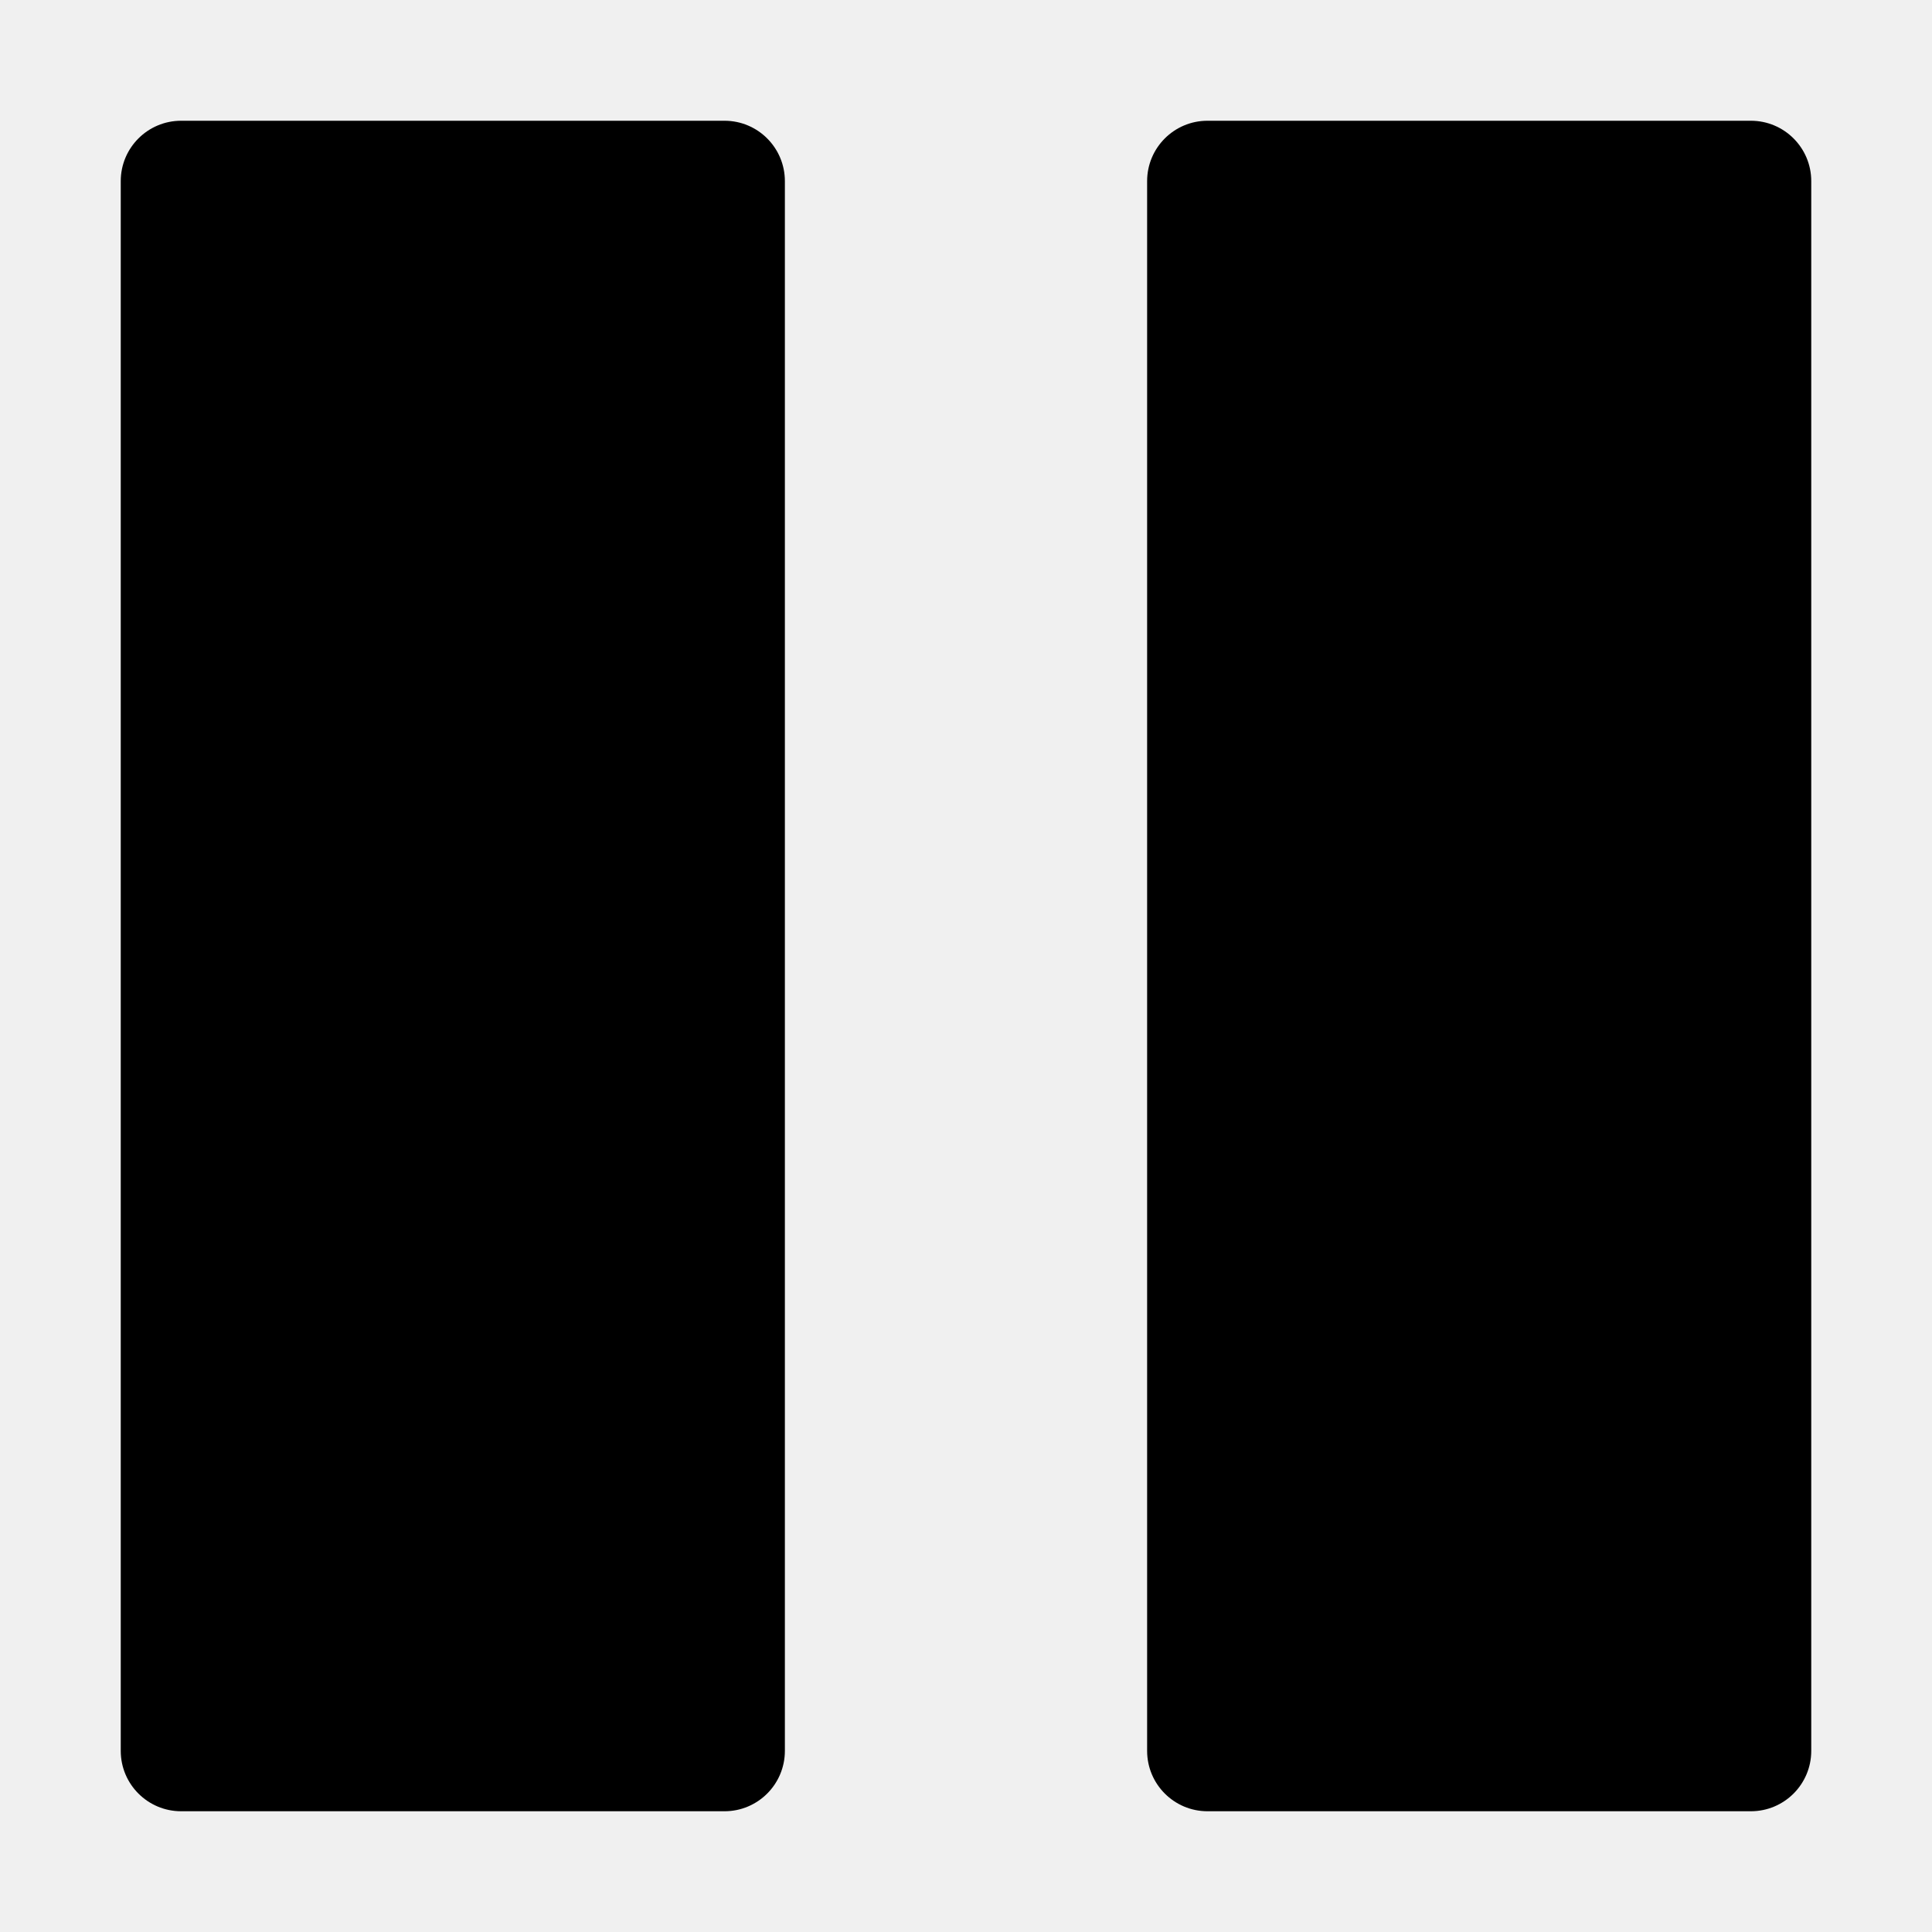
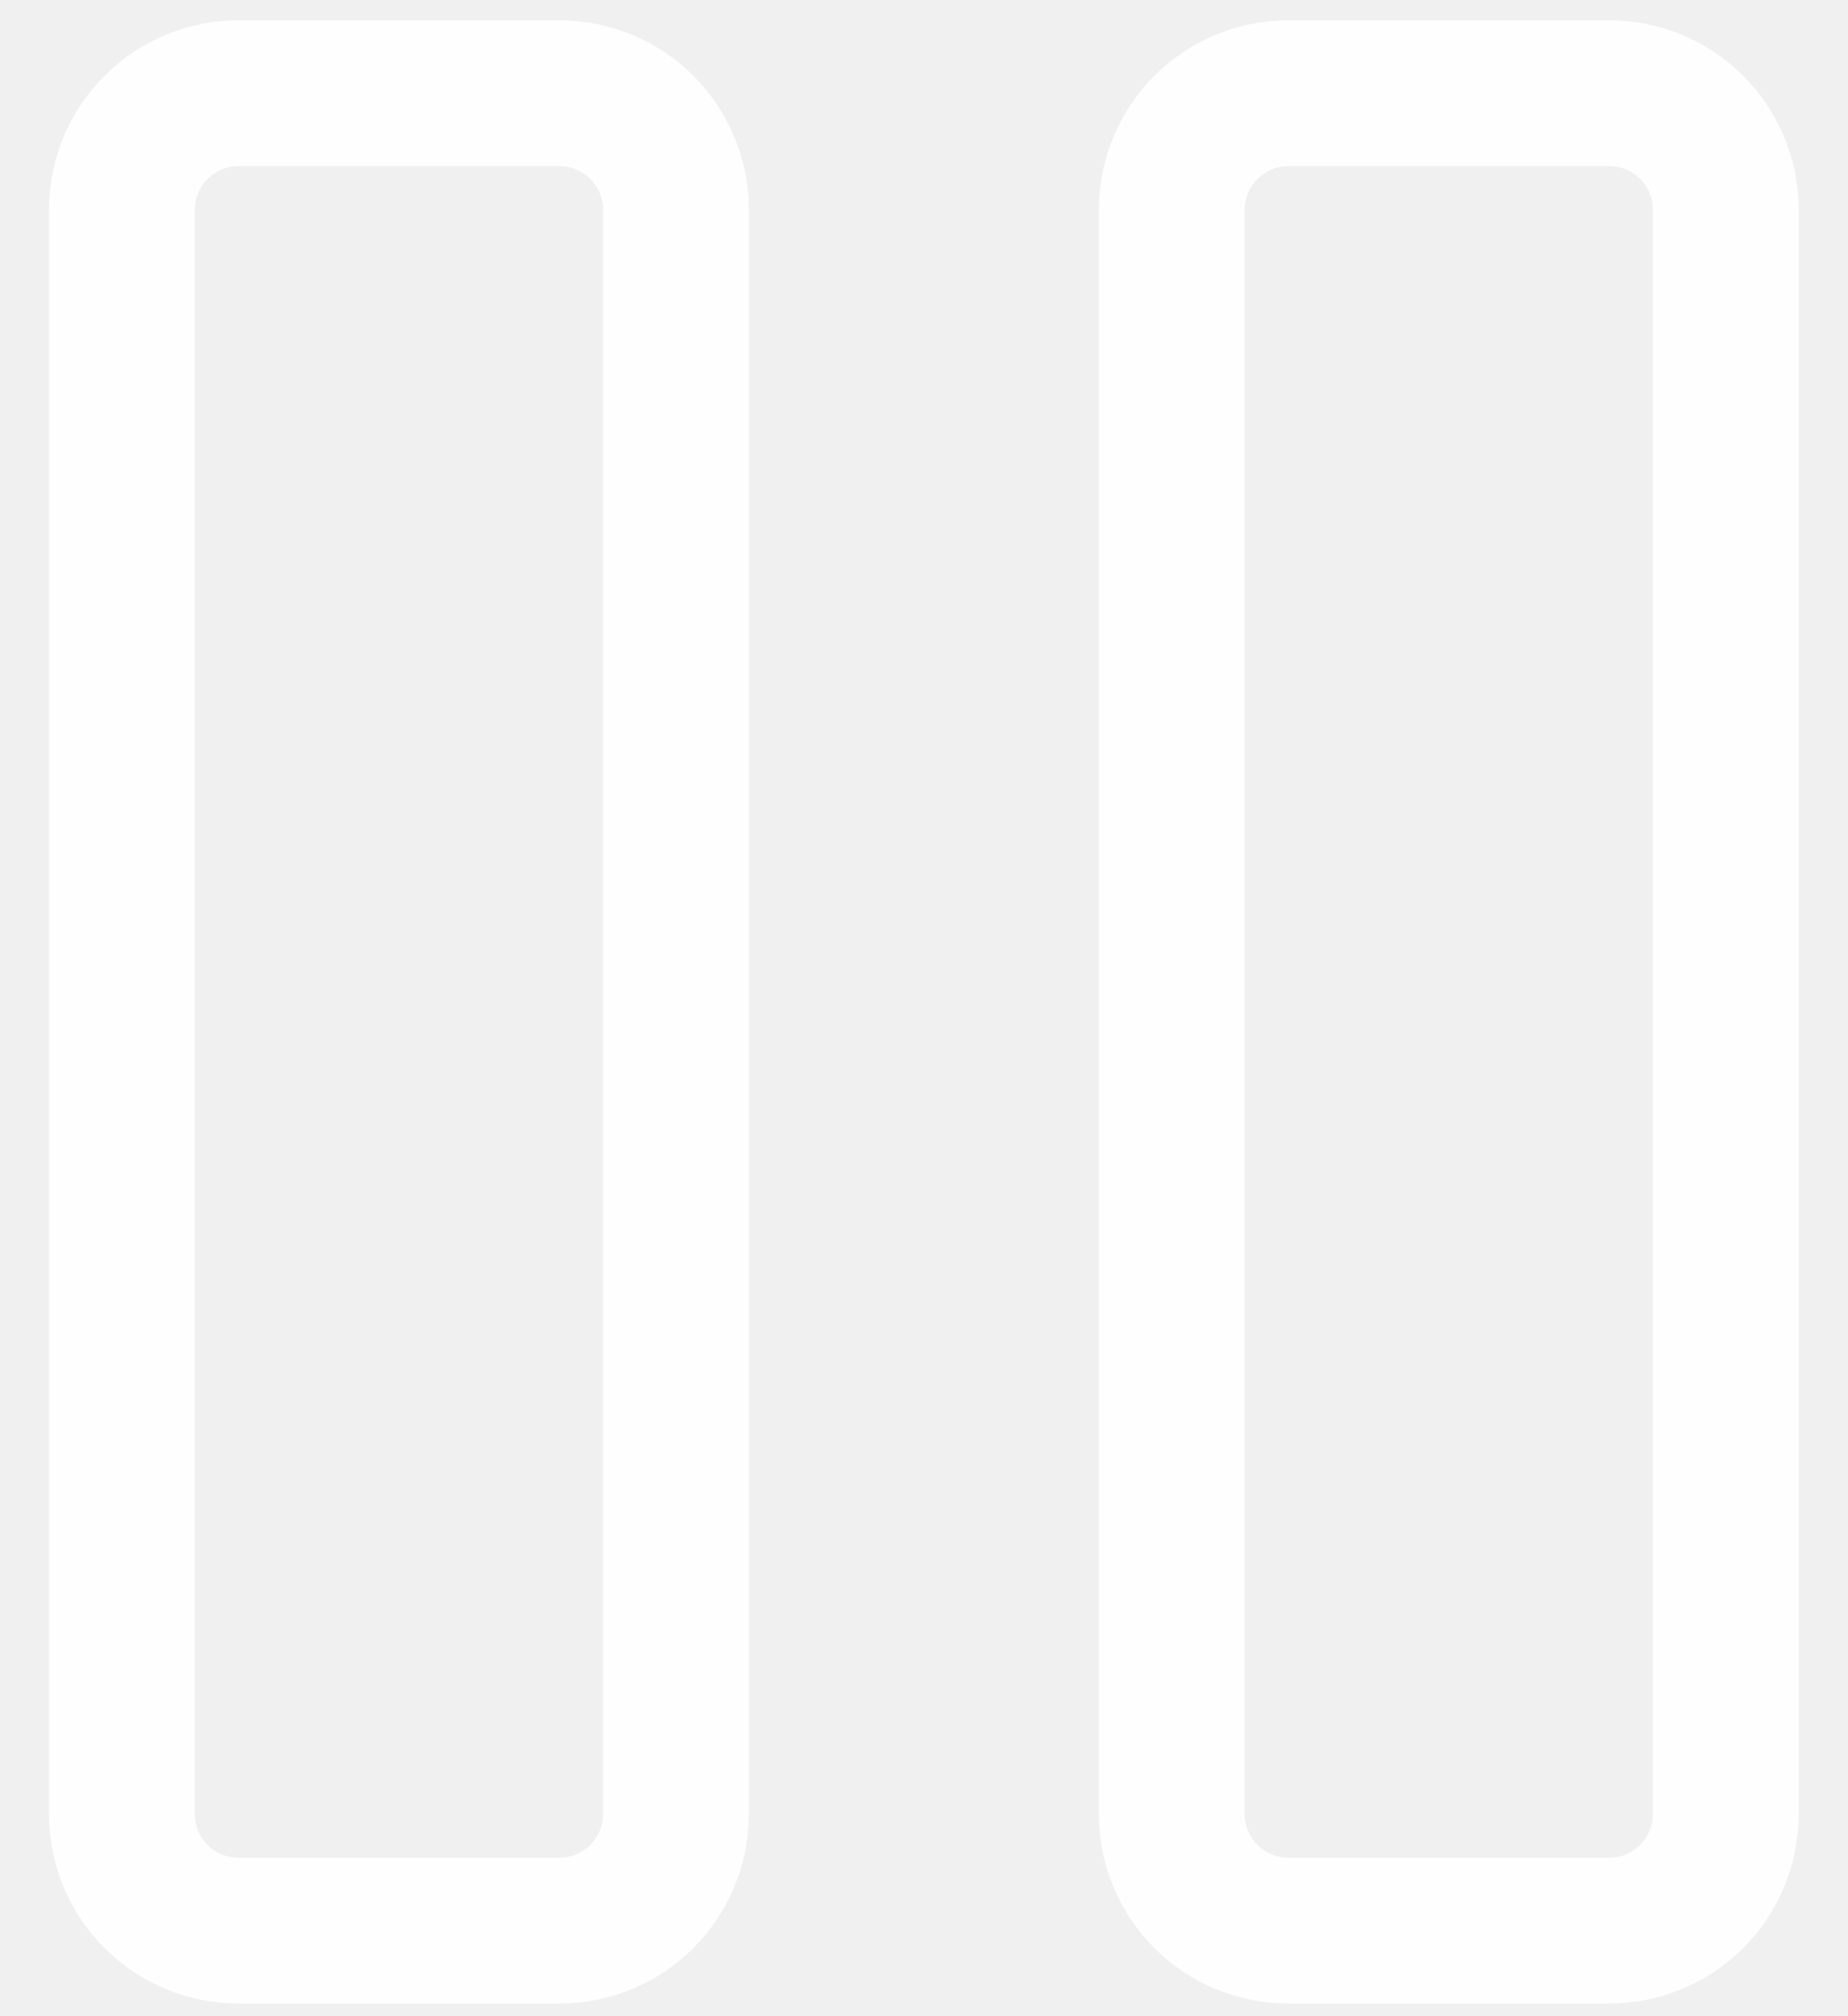
- <svg xmlns="http://www.w3.org/2000/svg" viewBox="0 0 32 32">
-   <g data-name="Layer 2" id="Layer_2">
-     <rect height="28" rx="1" ry="1" width="11" x="2" y="2" />
-     <rect height="28" rx="1" ry="1" width="11" x="19" y="2" />
-   </g>
+ <svg xmlns="http://www.w3.org/2000/svg" width="33" height="36" viewBox="0 0 33 36" fill="none">
+   <path d="M9.99 0.362C10.887 0.362 11.748 0.718 12.383 1.353C13.018 1.988 13.375 2.849 13.375 3.747V32.393C13.375 33.291 13.018 34.152 12.383 34.787C11.748 35.422 10.887 35.778 9.99 35.778H4.26C3.816 35.778 3.376 35.691 2.965 35.521C2.554 35.35 2.181 35.101 1.867 34.787C1.232 34.152 0.875 33.291 0.875 32.393V3.747C0.875 2.849 1.232 1.988 1.867 1.353C2.501 0.718 3.363 0.362 4.26 0.362H9.99ZM28.74 0.362C29.637 0.362 30.498 0.718 31.133 1.353C31.768 1.988 32.125 2.849 32.125 3.747V32.393C32.125 33.291 31.768 34.152 31.133 34.787C30.498 35.422 29.637 35.778 28.74 35.778H23.01C22.113 35.778 21.252 35.422 20.617 34.787C19.982 34.152 19.625 33.291 19.625 32.393V3.747C19.625 2.849 19.982 1.988 20.617 1.353C21.252 0.718 22.113 0.362 23.01 0.362H28.74ZM9.99 2.966H4.26C4.053 2.966 3.854 3.048 3.708 3.195C3.561 3.341 3.479 3.54 3.479 3.747V32.393C3.479 32.824 3.829 33.174 4.26 33.174H9.99C10.197 33.174 10.396 33.092 10.542 32.945C10.688 32.799 10.771 32.6 10.771 32.393V3.747C10.771 3.54 10.688 3.341 10.542 3.195C10.396 3.048 10.197 2.966 9.99 2.966ZM28.74 2.966H23.01C22.803 2.966 22.605 3.048 22.458 3.195C22.311 3.341 22.229 3.54 22.229 3.747V32.393C22.229 32.824 22.579 33.174 23.01 33.174H28.74C28.947 33.174 29.145 33.092 29.292 32.945C29.439 32.799 29.521 32.6 29.521 32.393V3.747C29.521 3.54 29.439 3.341 29.292 3.195C29.145 3.048 28.947 2.966 28.74 2.966Z" fill="white" fill-opacity="0.9" />
</svg>
